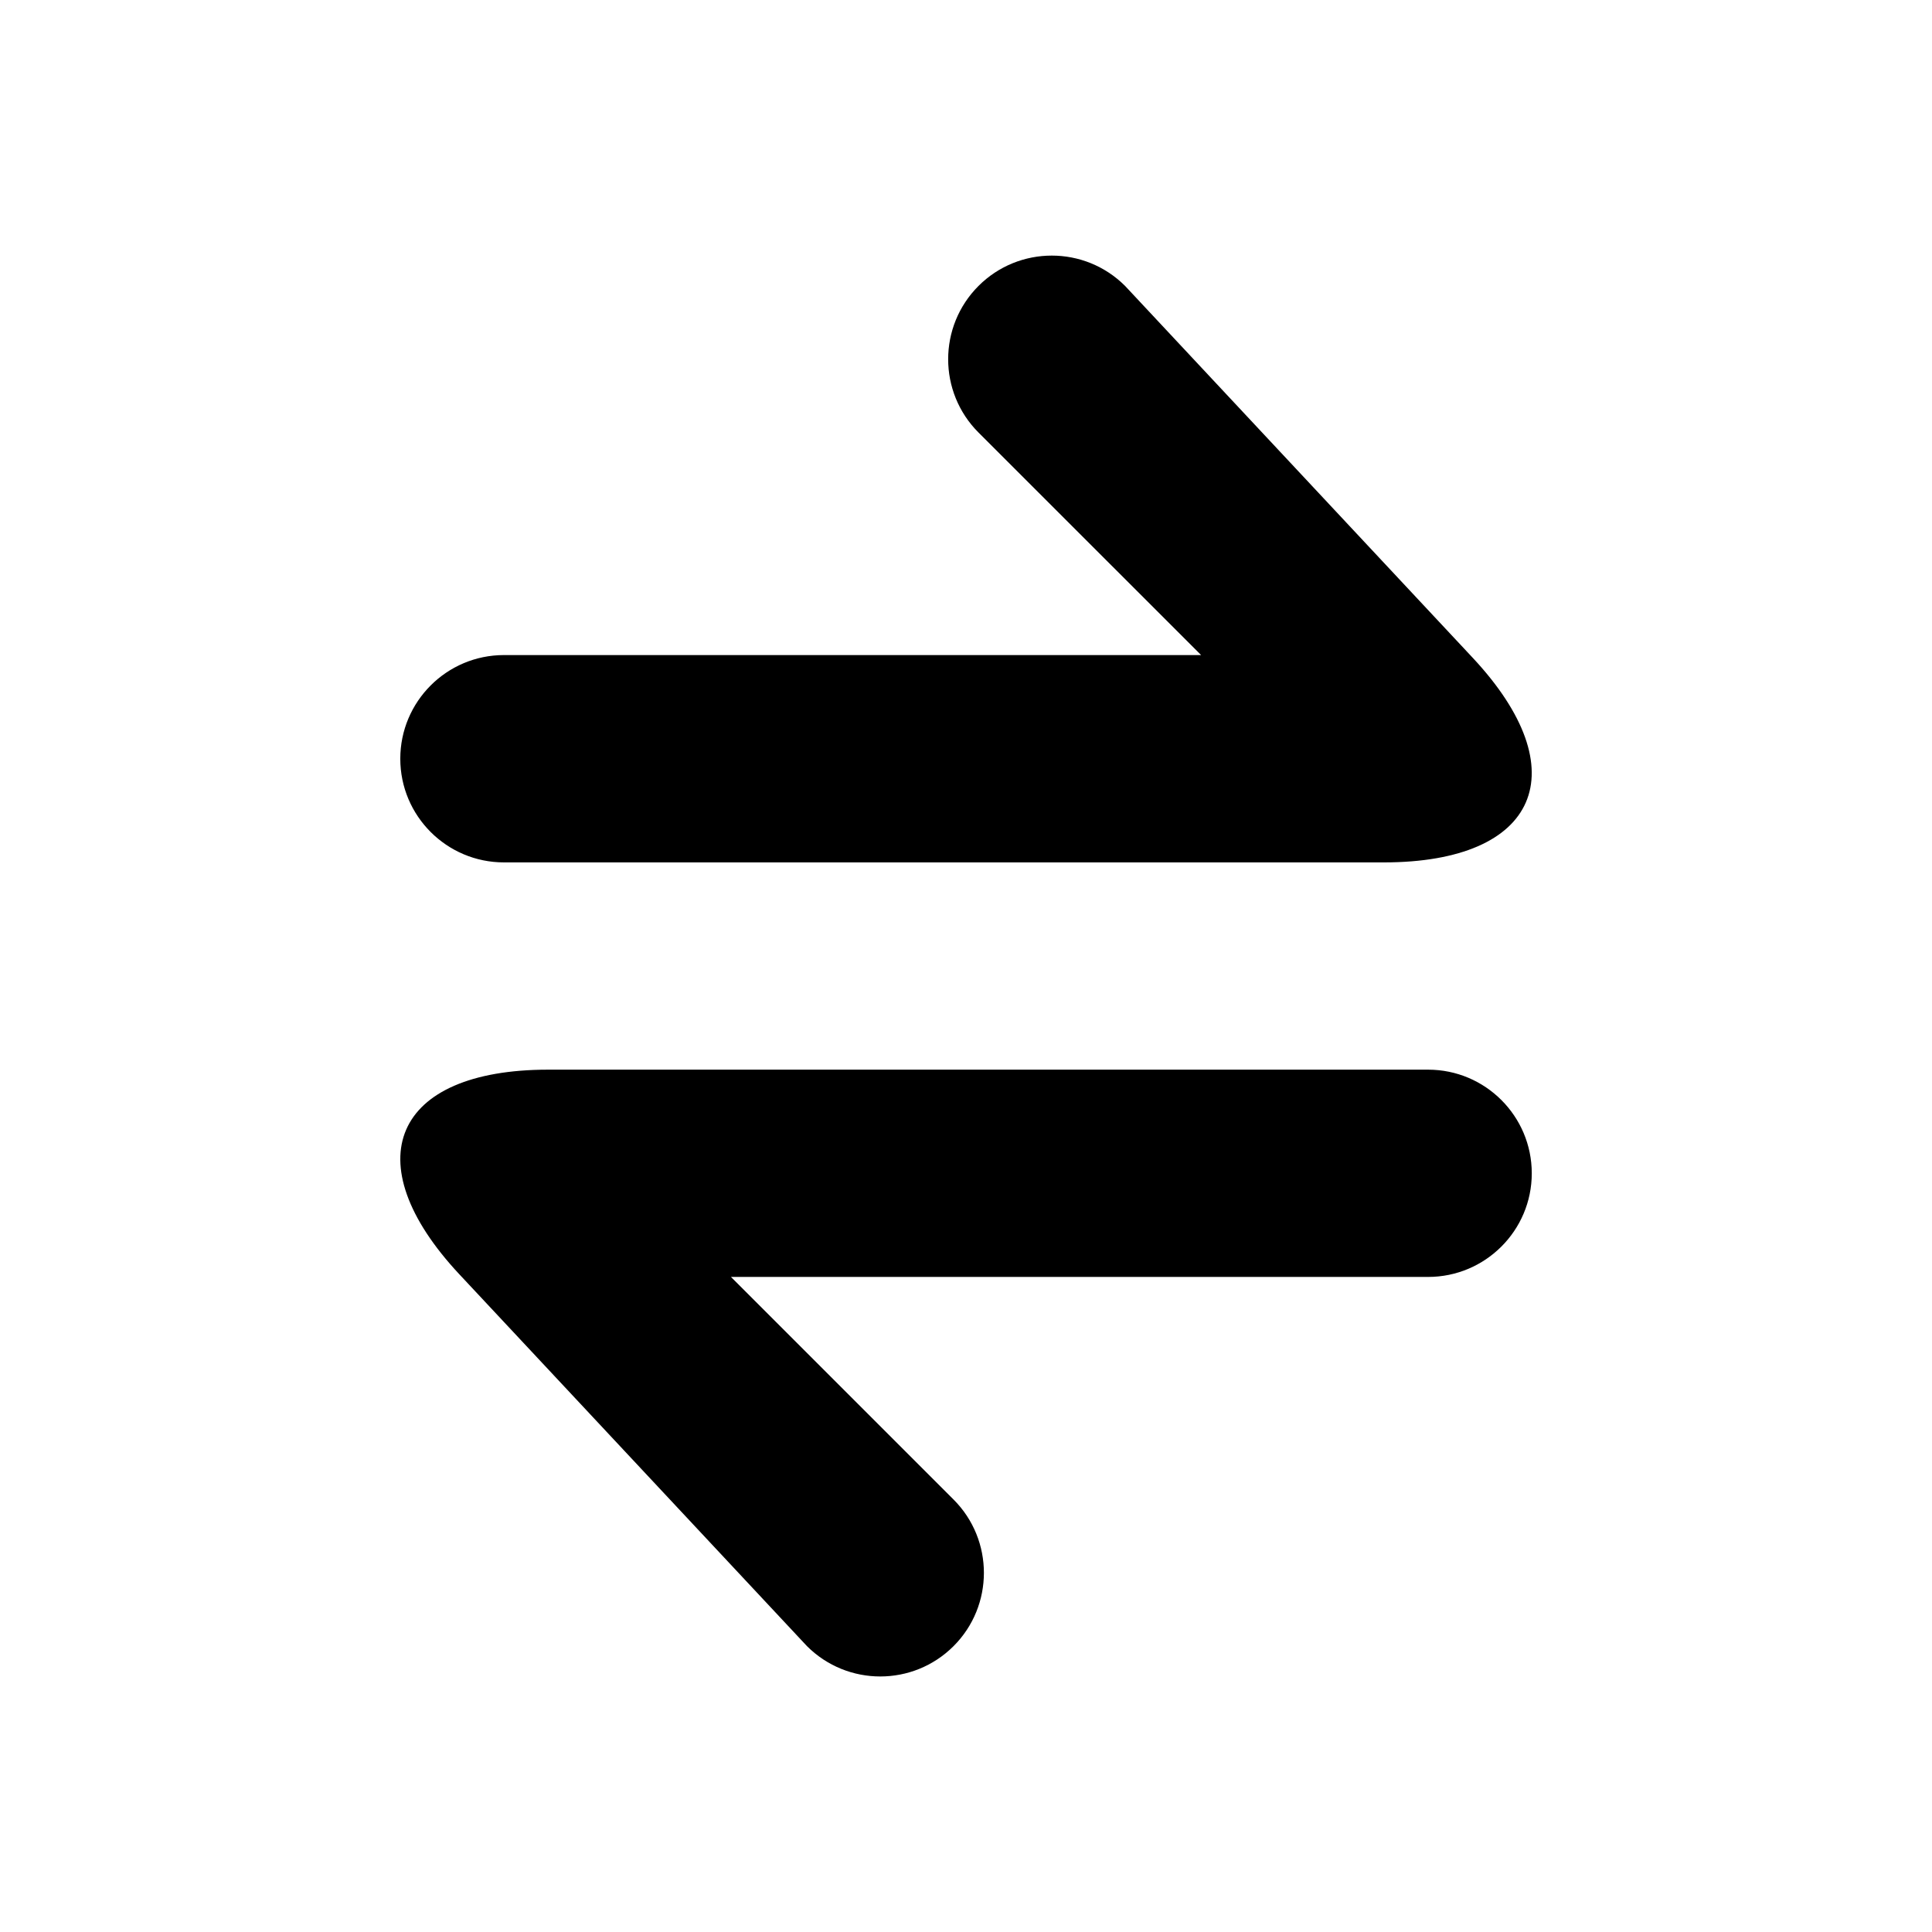
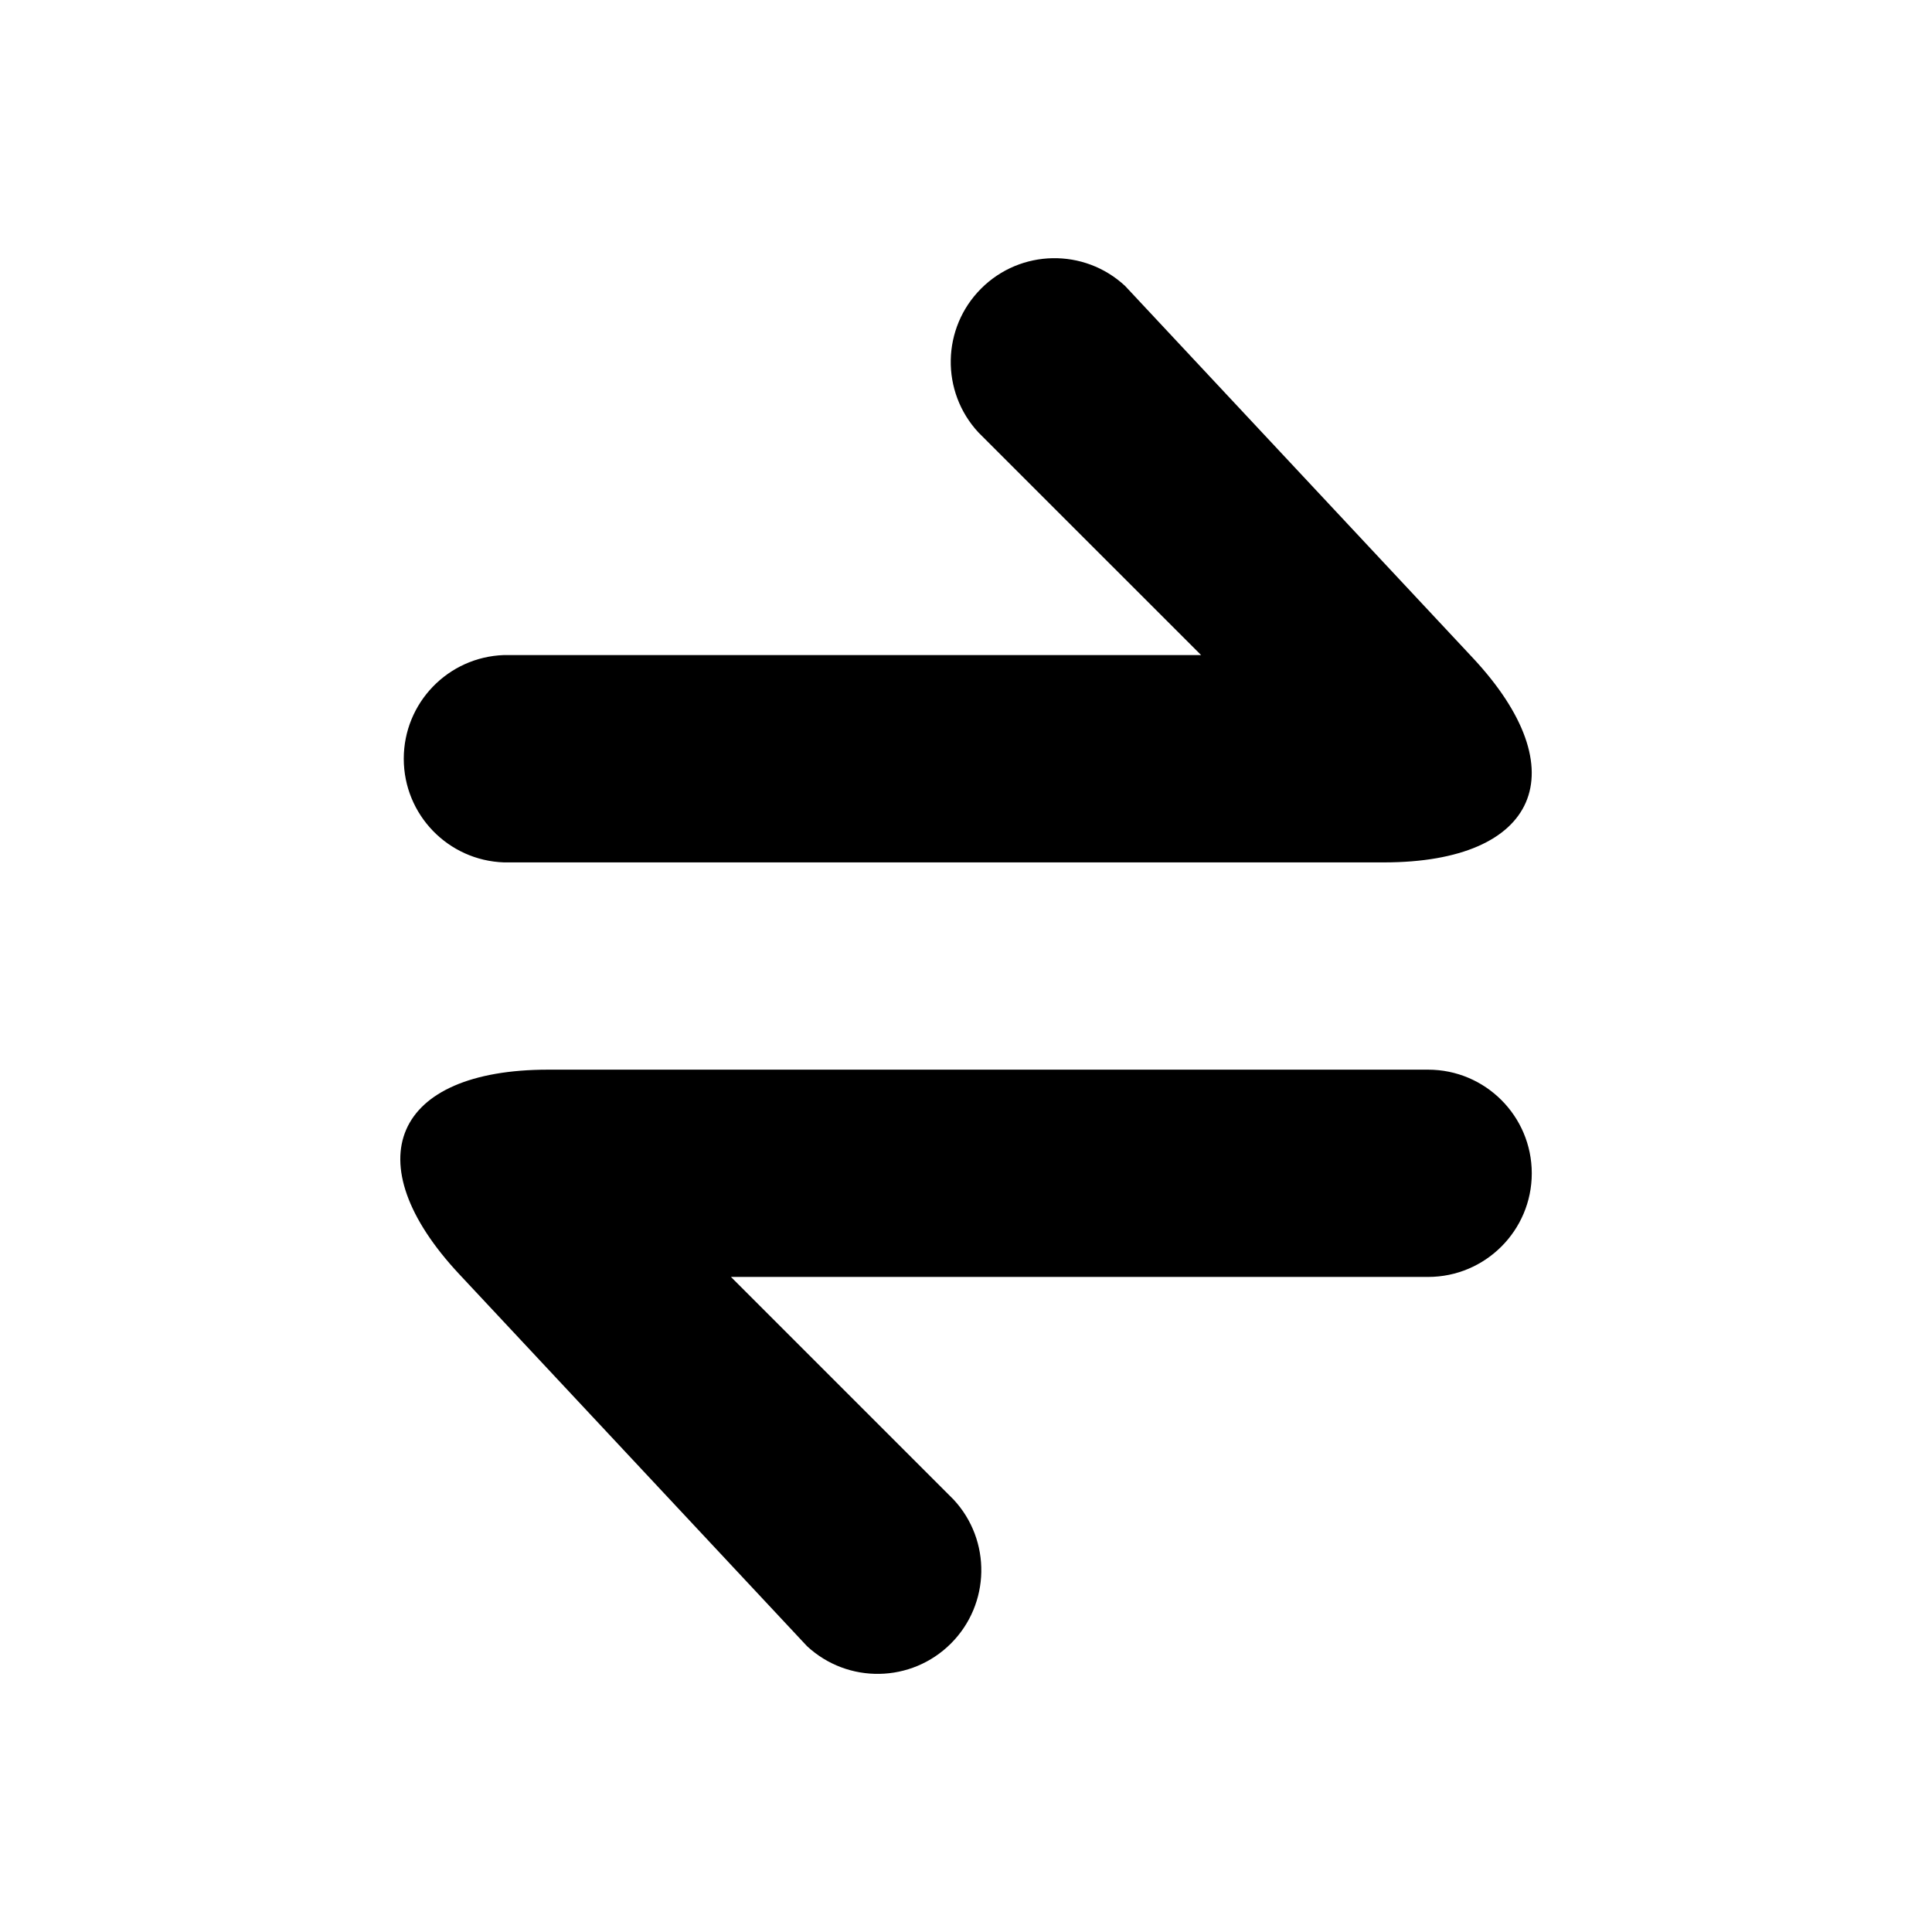
- <svg xmlns="http://www.w3.org/2000/svg" style="isolation:isolate" viewBox="298.171 98.799 32 32" width="32" height="32">
-   <g>
-     <path d=" M 298.171 98.799 L 330.171 98.799 L 330.171 130.799 L 298.171 130.799 L 298.171 98.799 Z " fill="none" />
-     <path d=" M 310.278 119.949 L 321.825 119.949 C 322.772 119.949 323.542 119.18 323.542 118.233 L 323.542 118.233 C 323.542 117.285 322.772 116.516 321.825 116.516 L 307.25 116.516 C 304.69 116.516 304.031 118.035 305.779 119.905 L 311.537 126.064 C 312.207 126.734 313.295 126.734 313.965 126.064 L 313.965 126.064 C 314.635 125.394 314.635 124.306 313.965 123.636 L 310.278 119.949 Z  M 318.065 109.649 L 306.518 109.649 C 305.57 109.649 304.801 110.419 304.801 111.366 L 304.801 111.366 C 304.801 112.313 305.57 113.083 306.518 113.083 L 321.092 113.083 C 323.653 113.083 324.312 111.564 322.563 109.693 L 316.806 103.535 C 316.136 102.865 315.048 102.865 314.378 103.535 L 314.378 103.535 C 313.708 104.205 313.708 105.293 314.378 105.963 L 318.065 109.649 Z " fill-rule="evenodd" fill="rgb(0,0,0)" />
-   </g>
+ <svg xmlns="http://www.w3.org/2000/svg" width="32" height="32" style="isolation:isolate" viewBox="298.171 98.799 32 32">
+   <path fill="none" d="M298.171 98.799h32v32h-32v-32Z" />
+   <path fill-rule="evenodd" d="M310.278 119.949h11.547c.947 0 1.717-.769 1.717-1.716 0-.948-.77-1.717-1.717-1.717H307.25c-2.56 0-3.219 1.519-1.471 3.389l5.758 6.159a1.718 1.718 0 0 0 2.428-2.428l-3.687-3.687Zm7.787-10.3h-11.547a1.718 1.718 0 0 0 0 3.434h14.574c2.561 0 3.22-1.519 1.471-3.39l-5.757-6.158a1.718 1.718 0 0 0-2.428 2.428l3.687 3.686Z" />
</svg>
